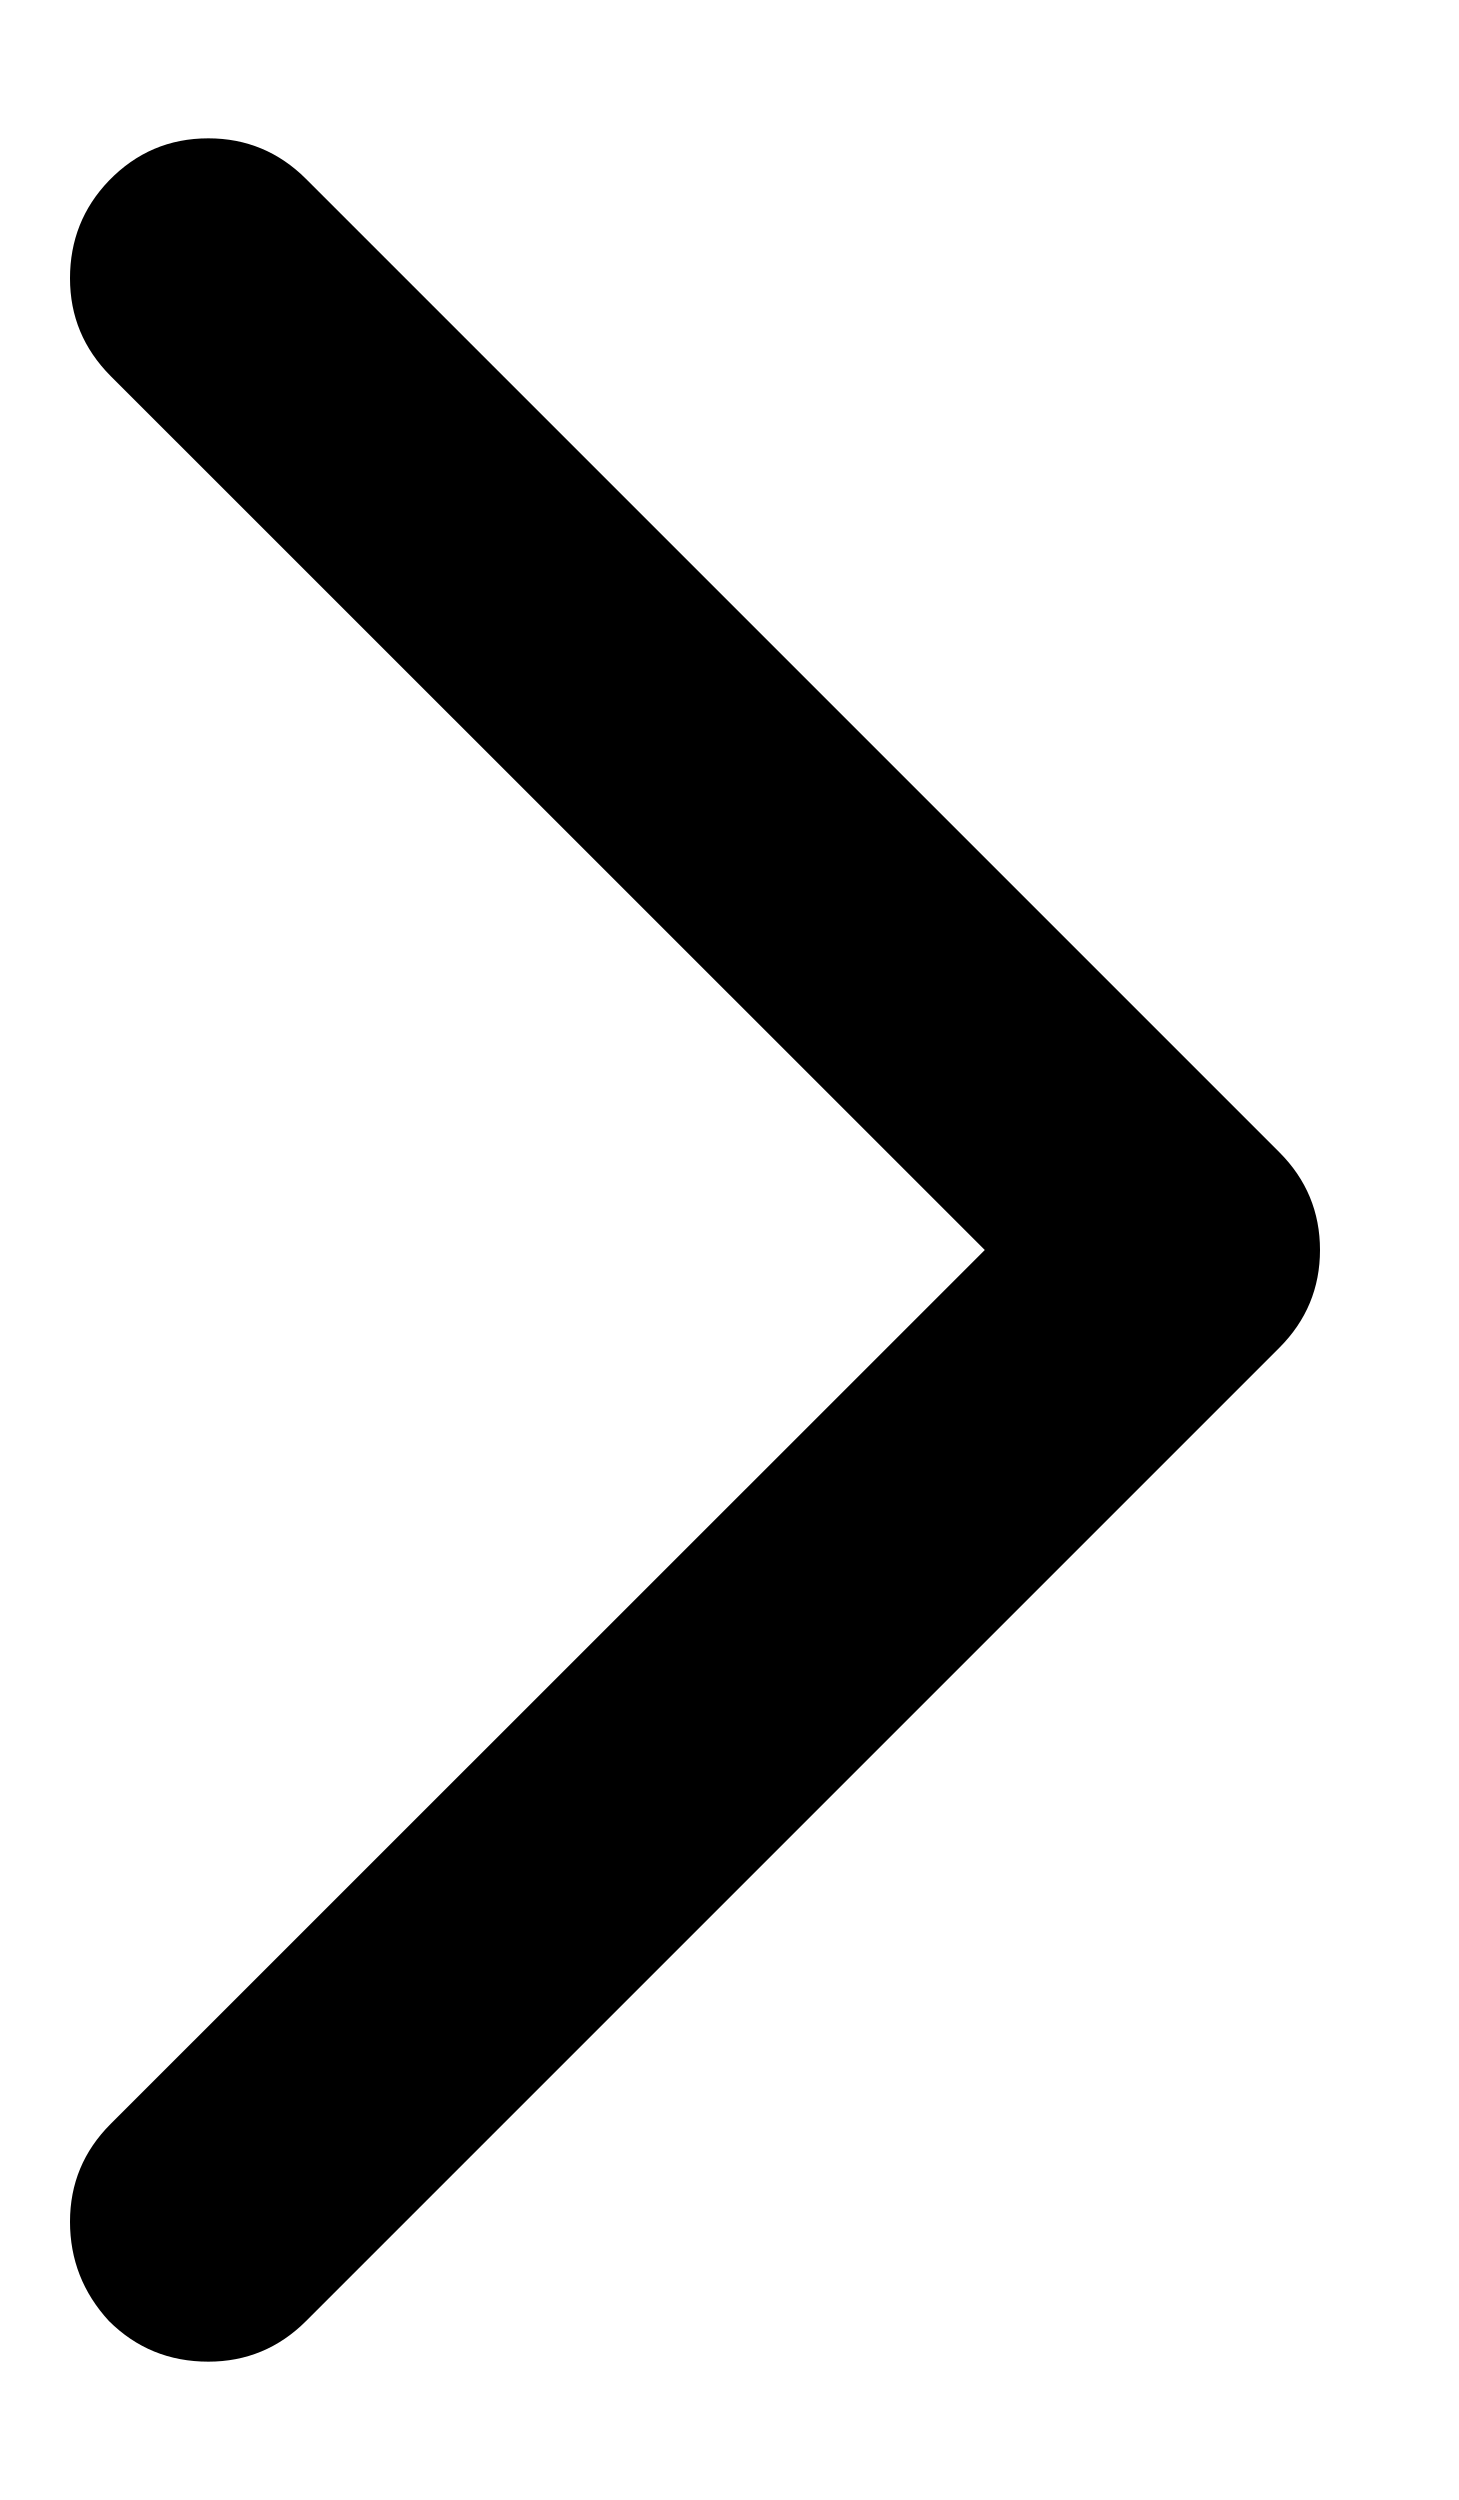
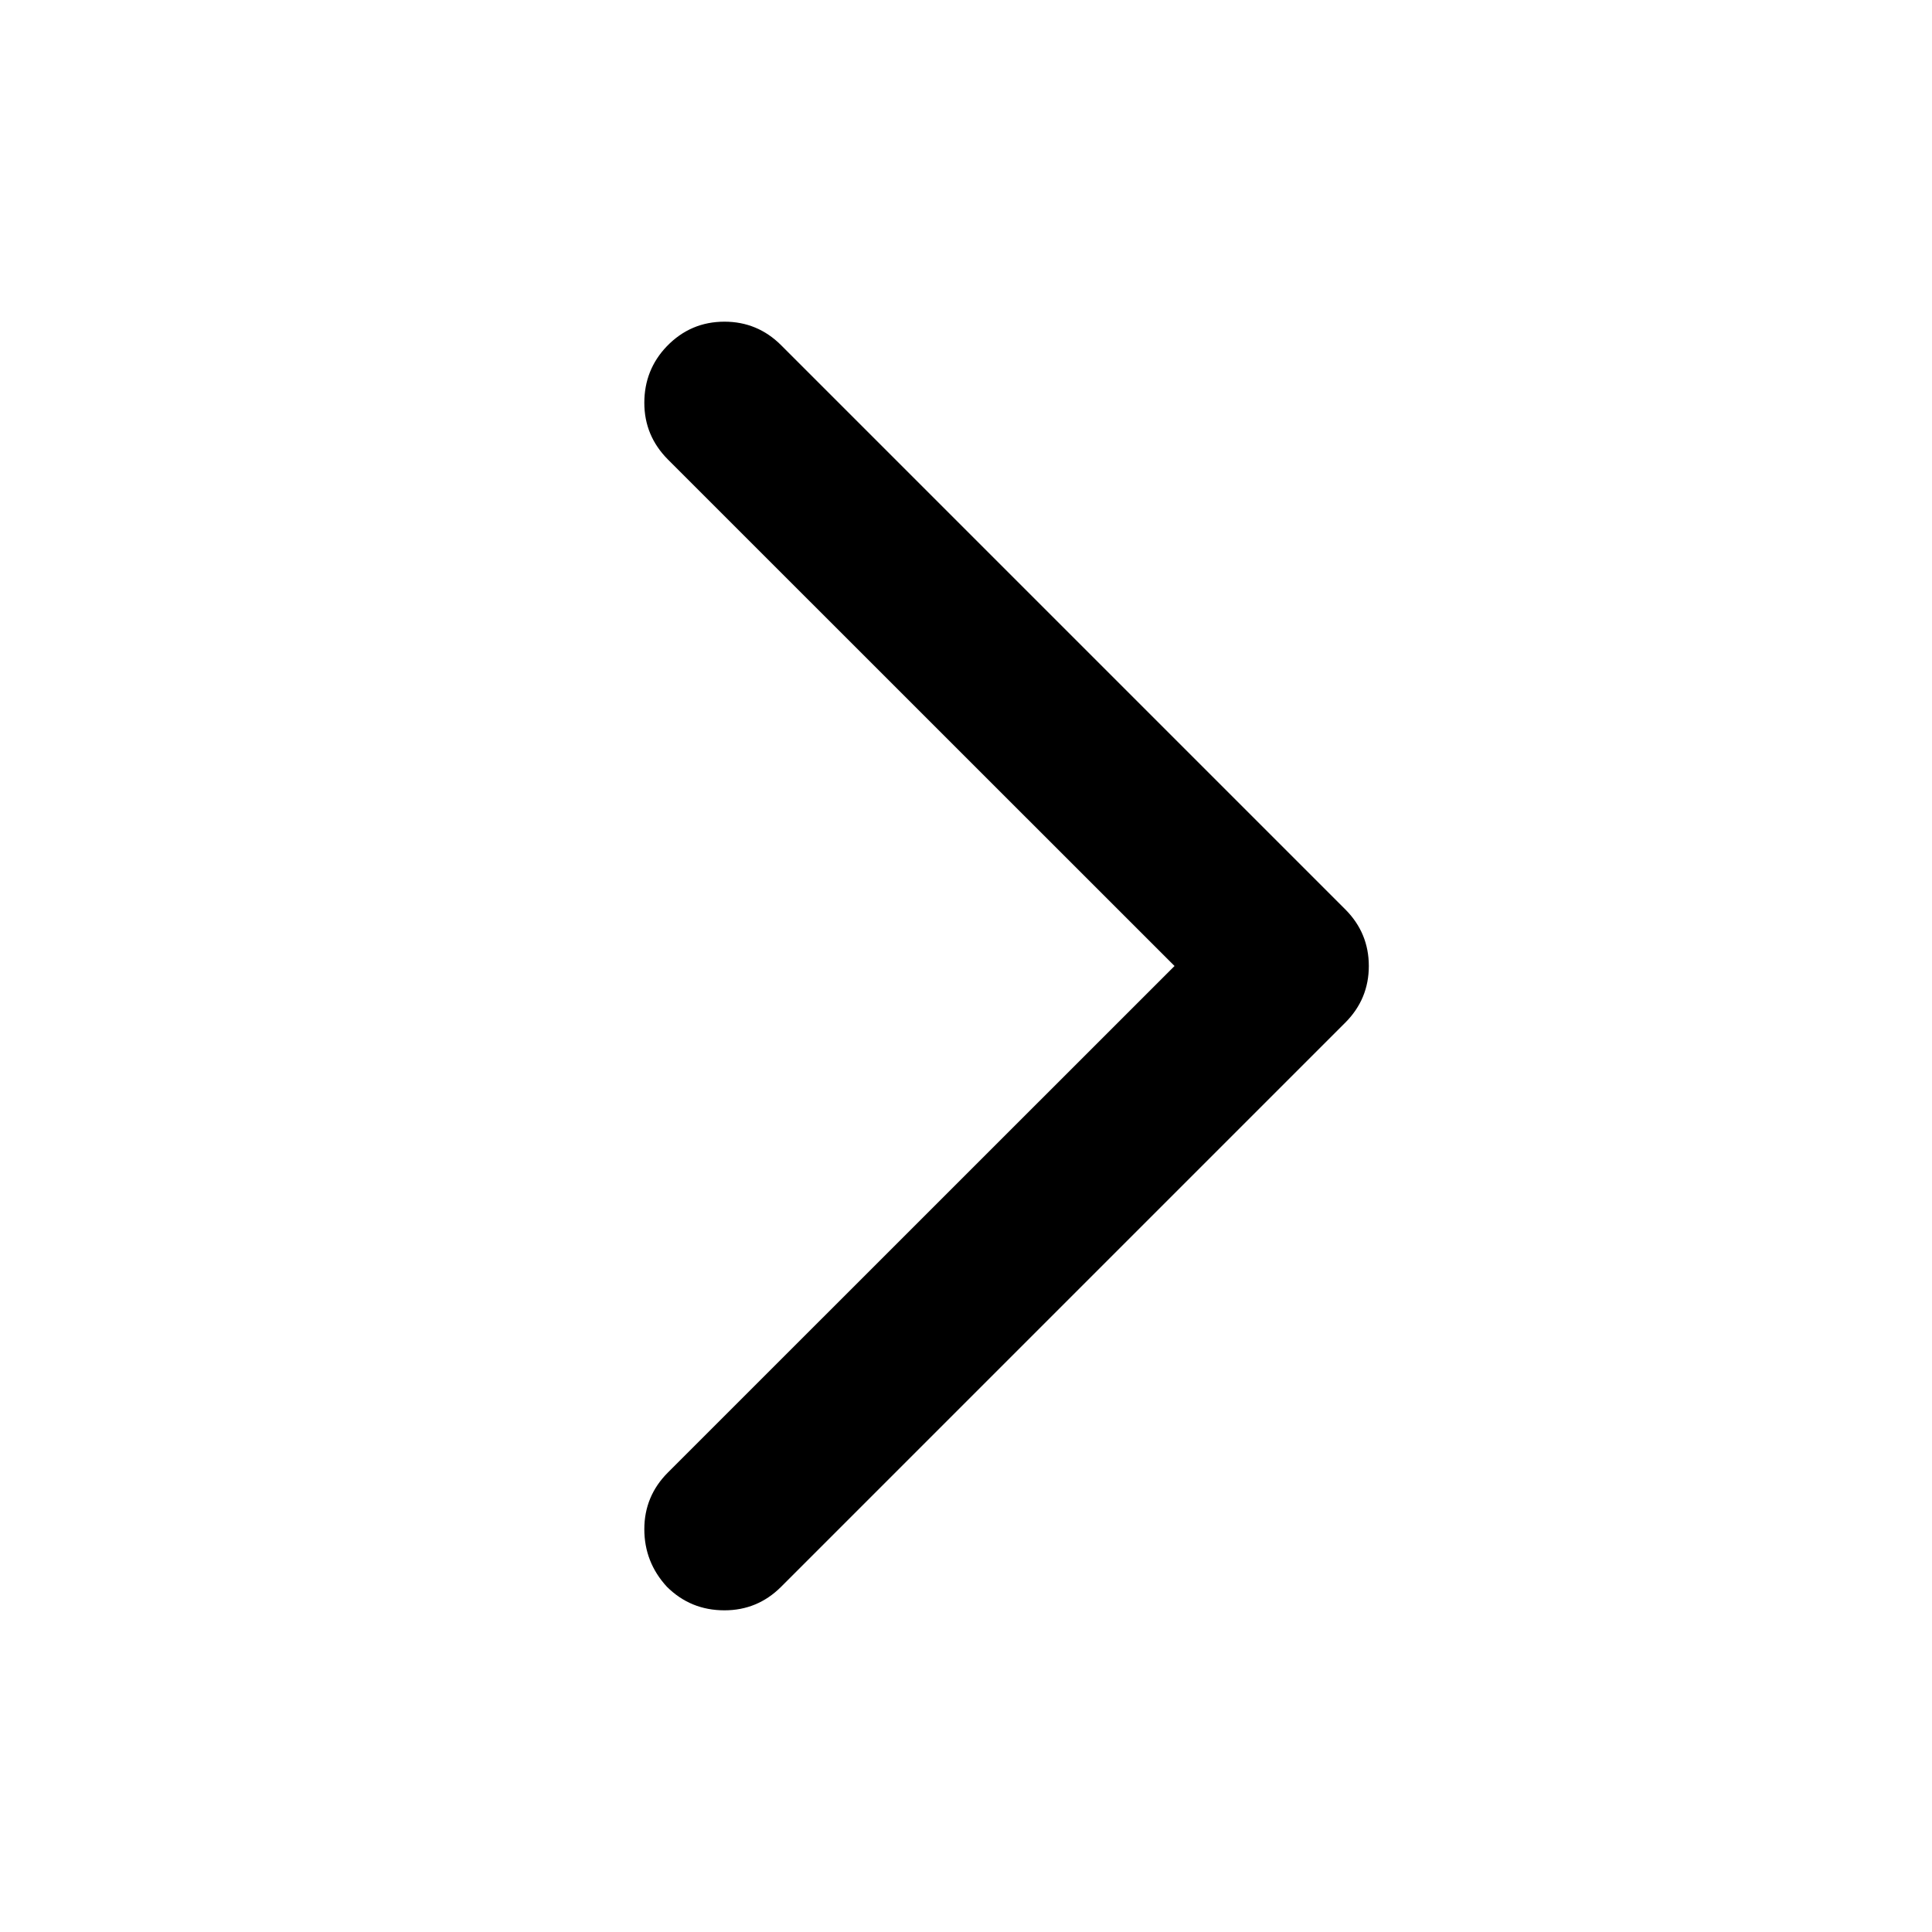
- <svg xmlns="http://www.w3.org/2000/svg" width="7" height="12" viewBox="0 0 7 12">
-   <path d="M0.336 10.664C0.336 10.482 0.401 10.325 0.531 10.195L4.727 6L0.531 1.805C0.401 1.674 0.336 1.518 0.336 1.336C0.336 1.154 0.398 0.997 0.523 0.867C0.654 0.732 0.812 0.664 1 0.664C1.182 0.664 1.339 0.729 1.469 0.859L6.141 5.531C6.271 5.661 6.336 5.818 6.336 6C6.336 6.182 6.271 6.339 6.141 6.469L1.469 11.141C1.339 11.271 1.182 11.336 1 11.336C0.812 11.336 0.654 11.271 0.523 11.141C0.398 11.005 0.336 10.846 0.336 10.664Z" />
+ <svg xmlns="http://www.w3.org/2000/svg" width="16" height="16" viewBox="0 0 16 16">
+   <path d="M5.336 12.664C5.336 12.482 5.401 12.325 5.531 12.195L9.727 8L5.531 3.805C5.401 3.674 5.336 3.518 5.336 3.336C5.336 3.154 5.398 2.997 5.523 2.867C5.654 2.732 5.812 2.664 6 2.664C6.182 2.664 6.339 2.729 6.469 2.859L11.141 7.531C11.271 7.661 11.336 7.818 11.336 8C11.336 8.182 11.271 8.339 11.141 8.469L6.469 13.141C6.339 13.271 6.182 13.336 6 13.336C5.812 13.336 5.654 13.271 5.523 13.141C5.398 13.005 5.336 12.846 5.336 12.664Z" />
</svg>
